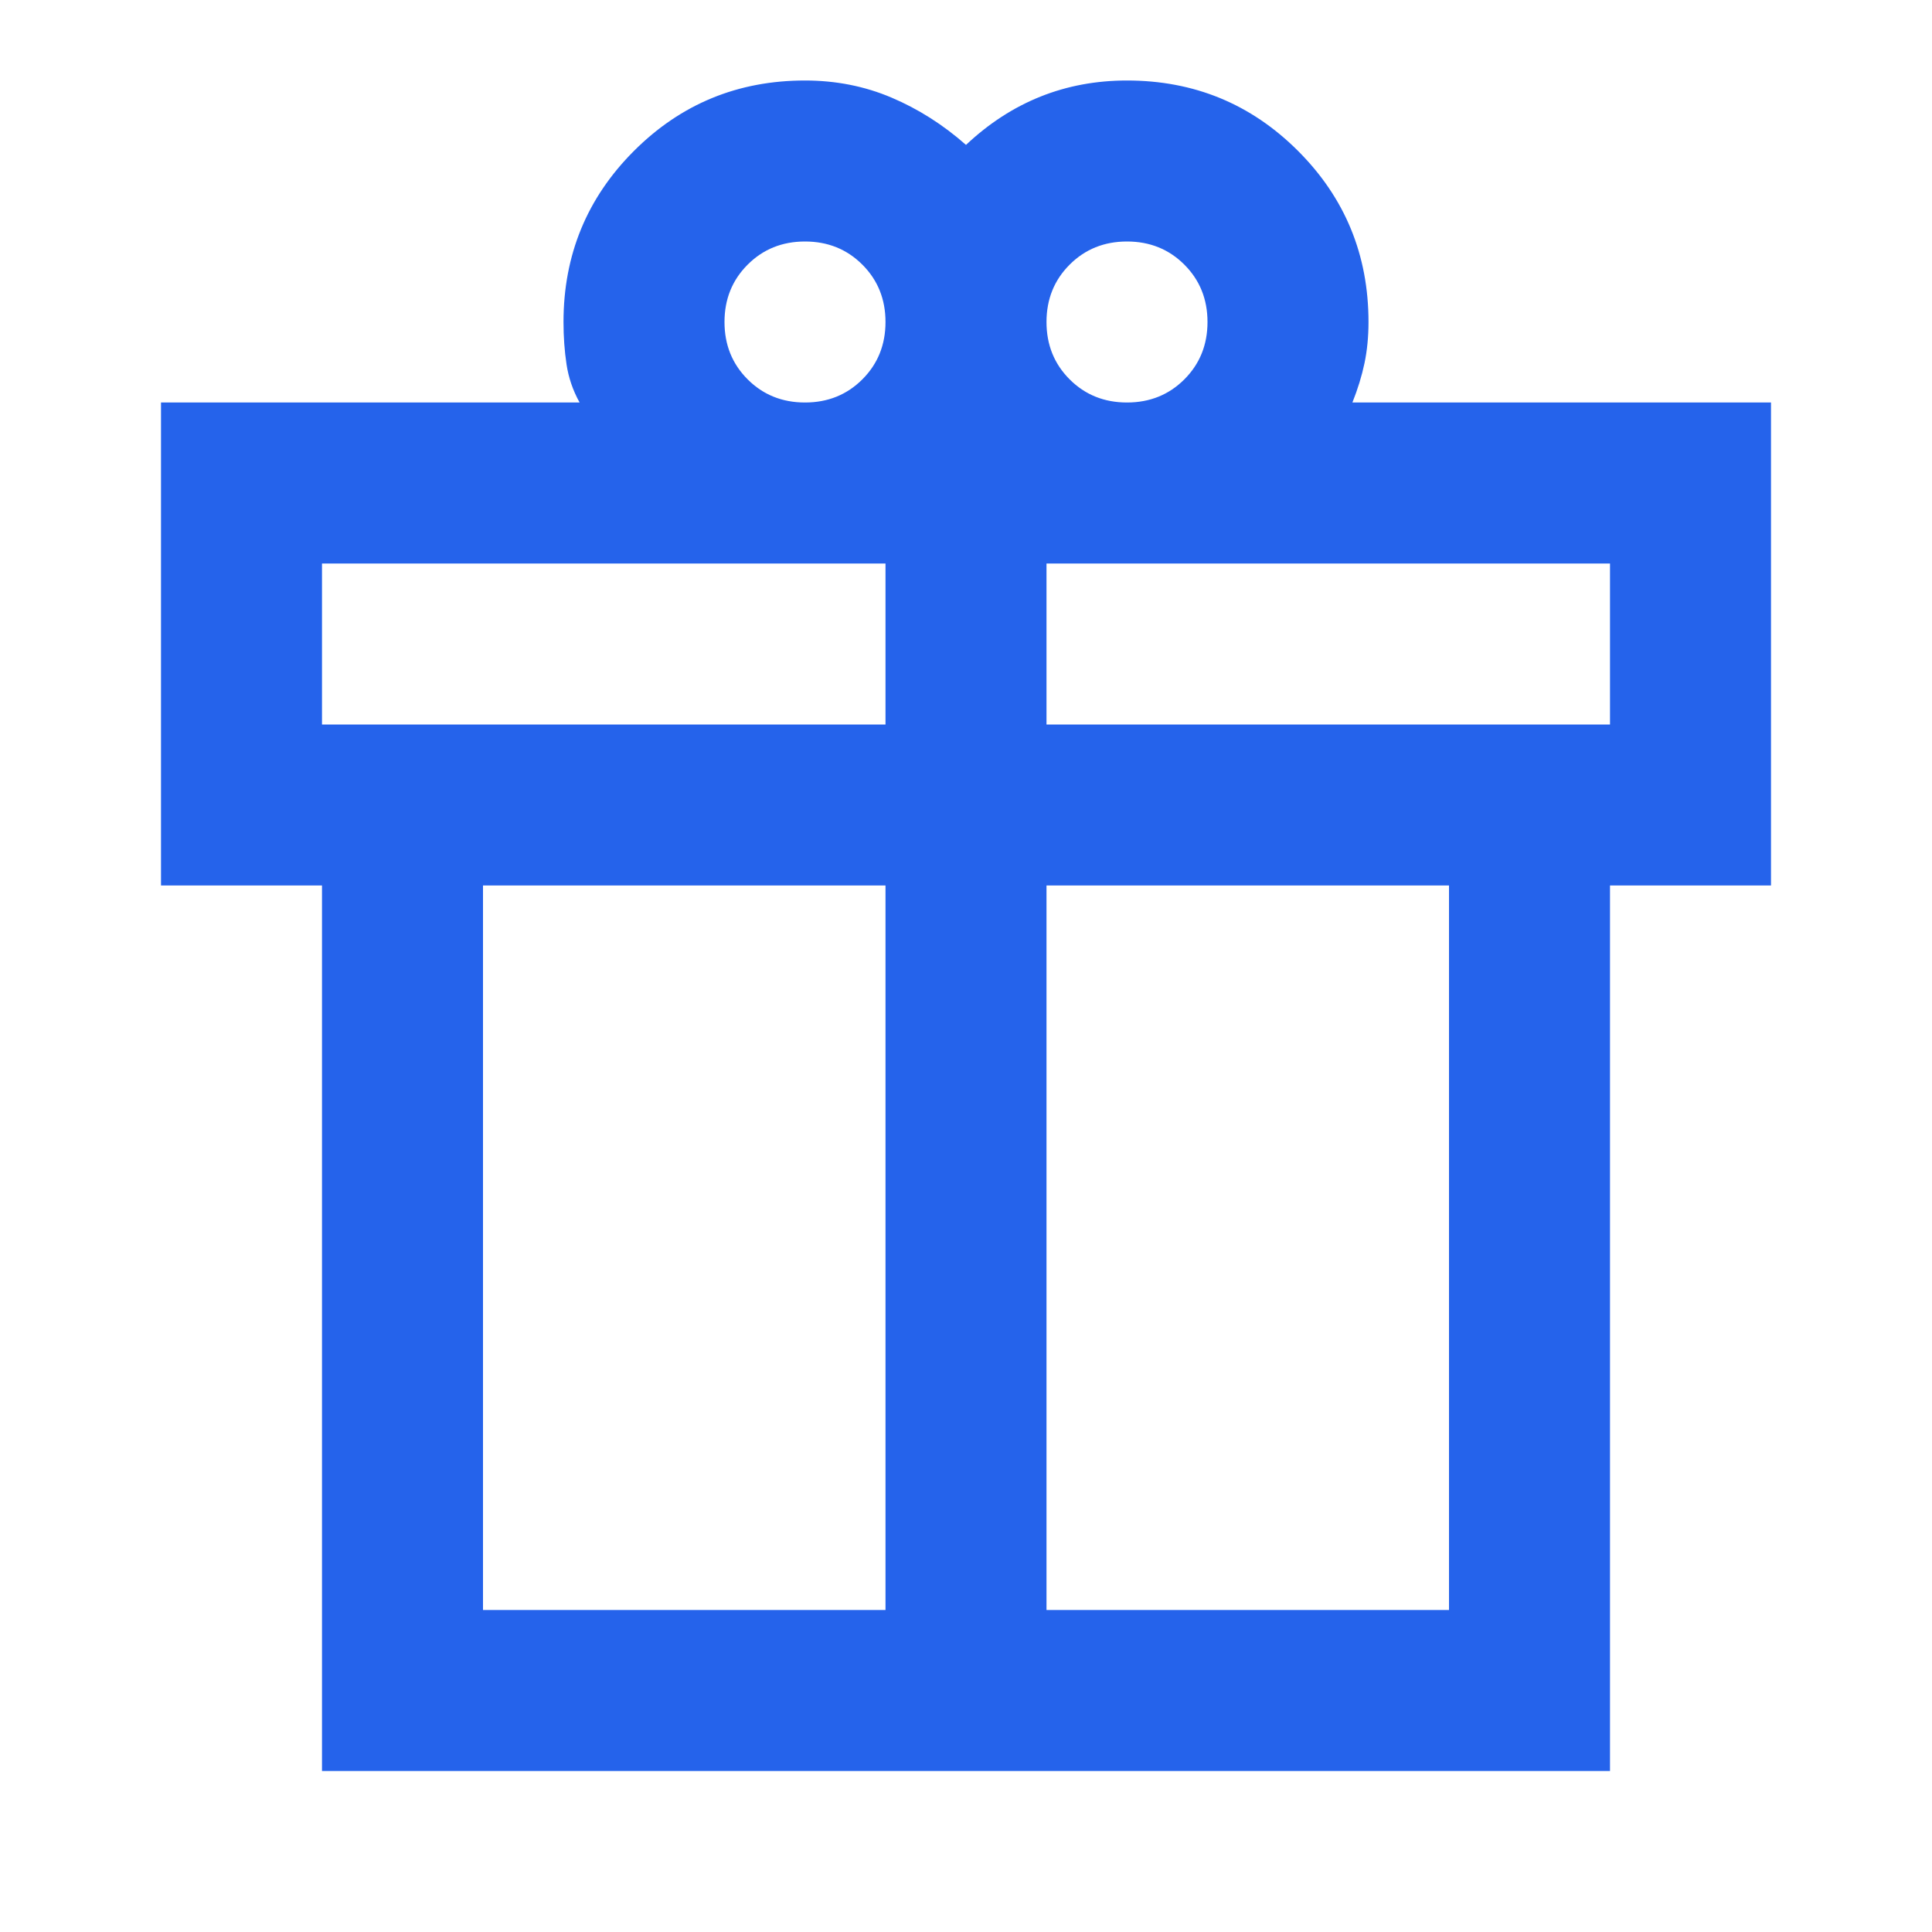
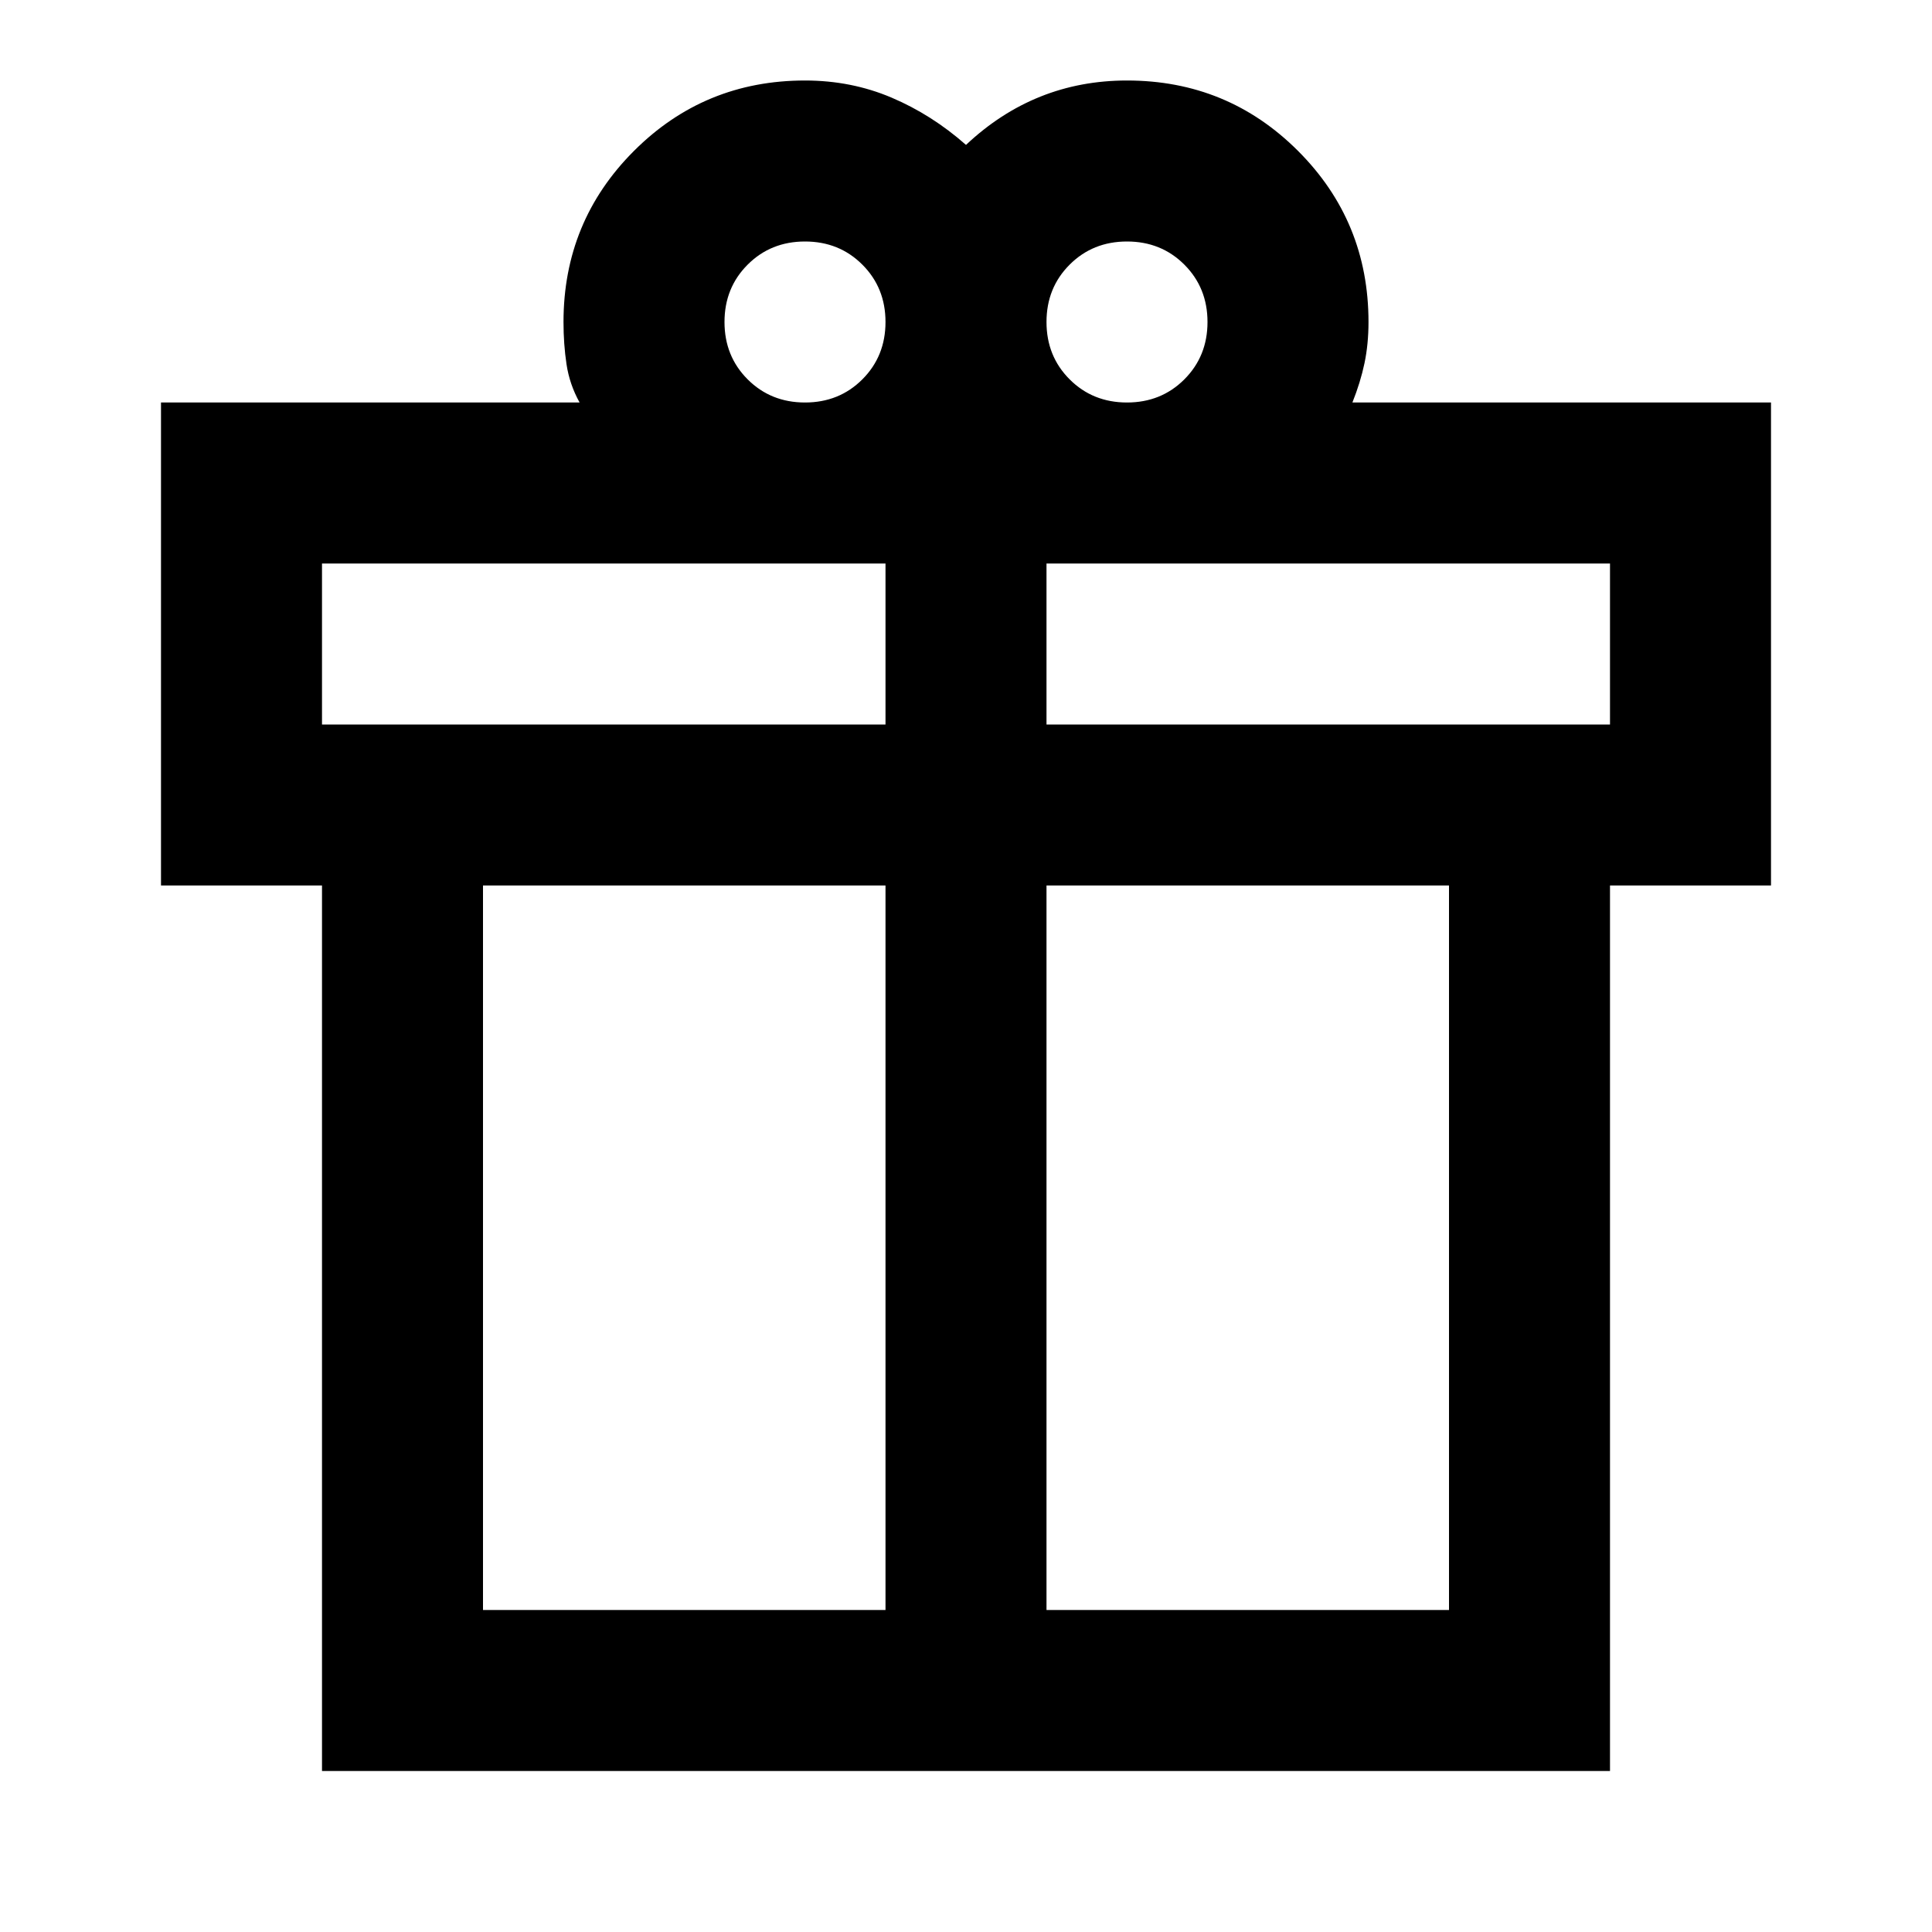
- <svg xmlns="http://www.w3.org/2000/svg" height="64px" viewBox="0 -960 960 960" width="64px" fill="#2563eb">
+ <svg xmlns="http://www.w3.org/2000/svg" height="64px" viewBox="0 -960 960 960" width="64px" fill="#000000">
  <path d="M160-80v-440H80v-240h208q-5-9-6.5-19t-1.5-21q0-50 35-85t85-35q23 0 43 8.5t37 23.5q17-16 37-24t43-8q50 0 85 35t35 85q0 11-2 20.5t-6 19.5h208v240h-80v440H160Zm400-760q-17 0-28.5 11.5T520-800q0 17 11.5 28.5T560-760q17 0 28.5-11.5T600-800q0-17-11.5-28.5T560-840Zm-200 40q0 17 11.5 28.5T400-760q17 0 28.5-11.5T440-800q0-17-11.5-28.5T400-840q-17 0-28.5 11.5T360-800ZM160-680v80h280v-80H160Zm280 520v-360H240v360h200Zm80 0h200v-360H520v360Zm280-440v-80H520v80h280Z" />
</svg>
